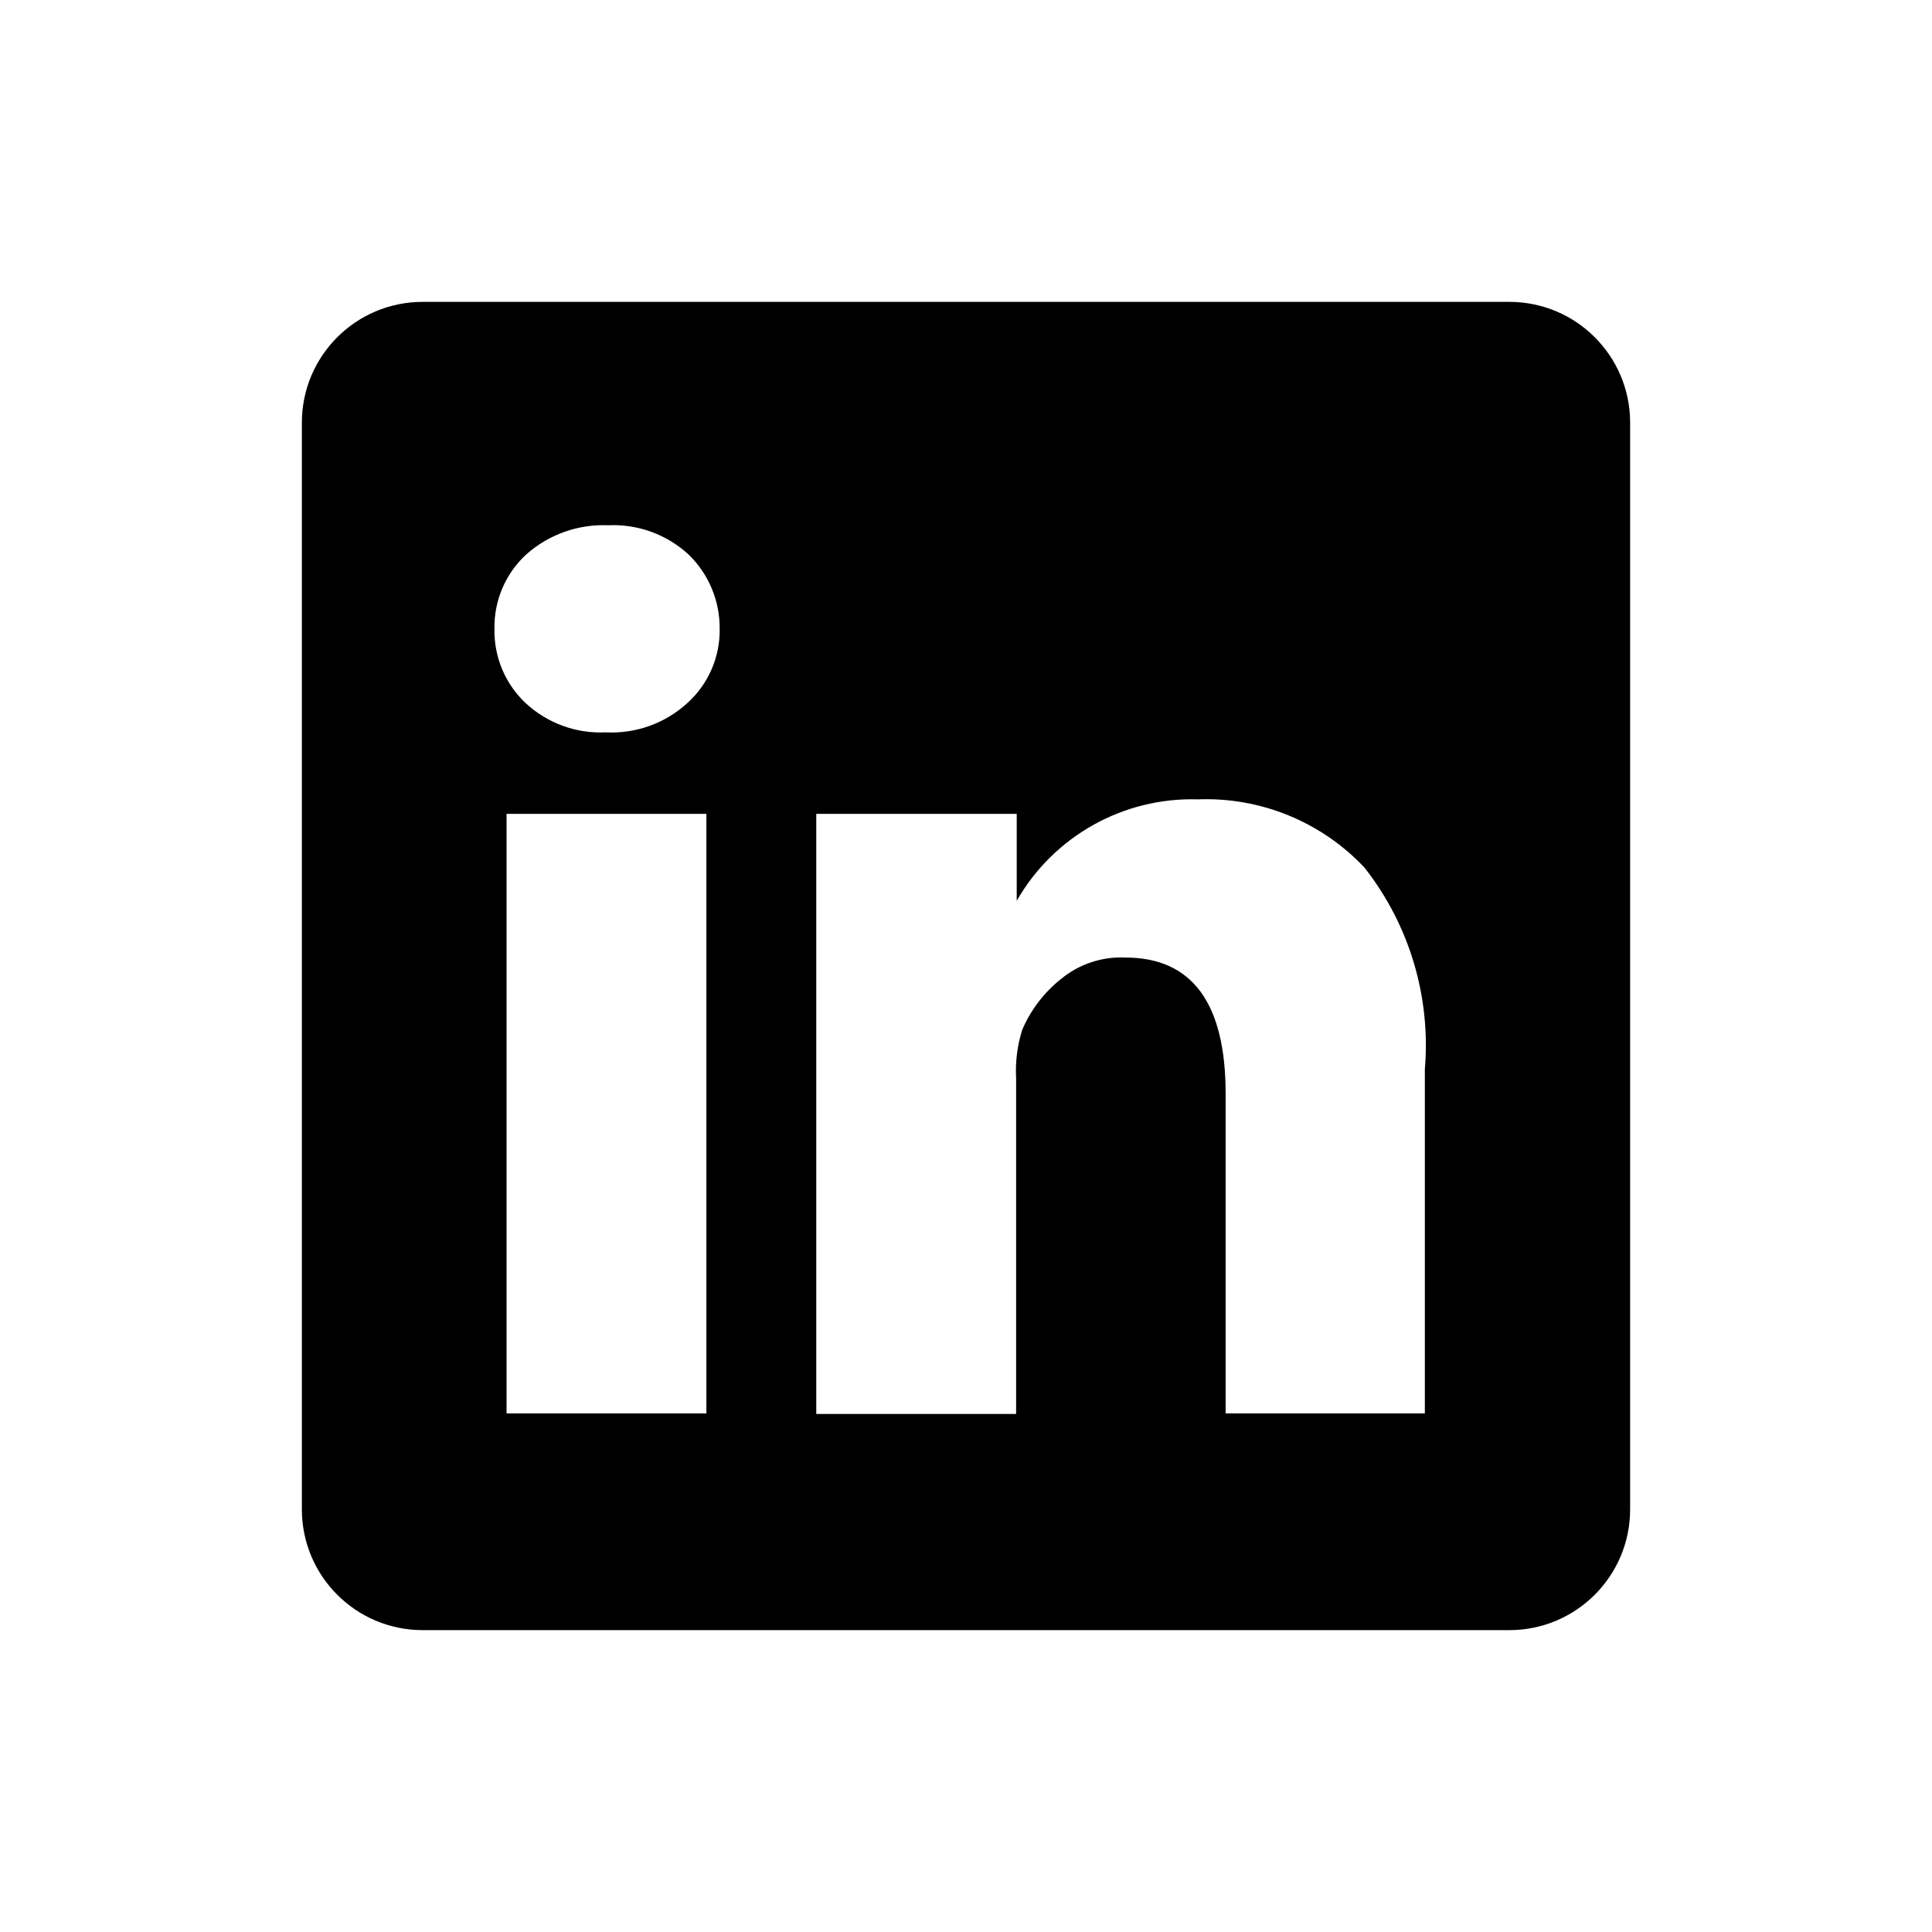
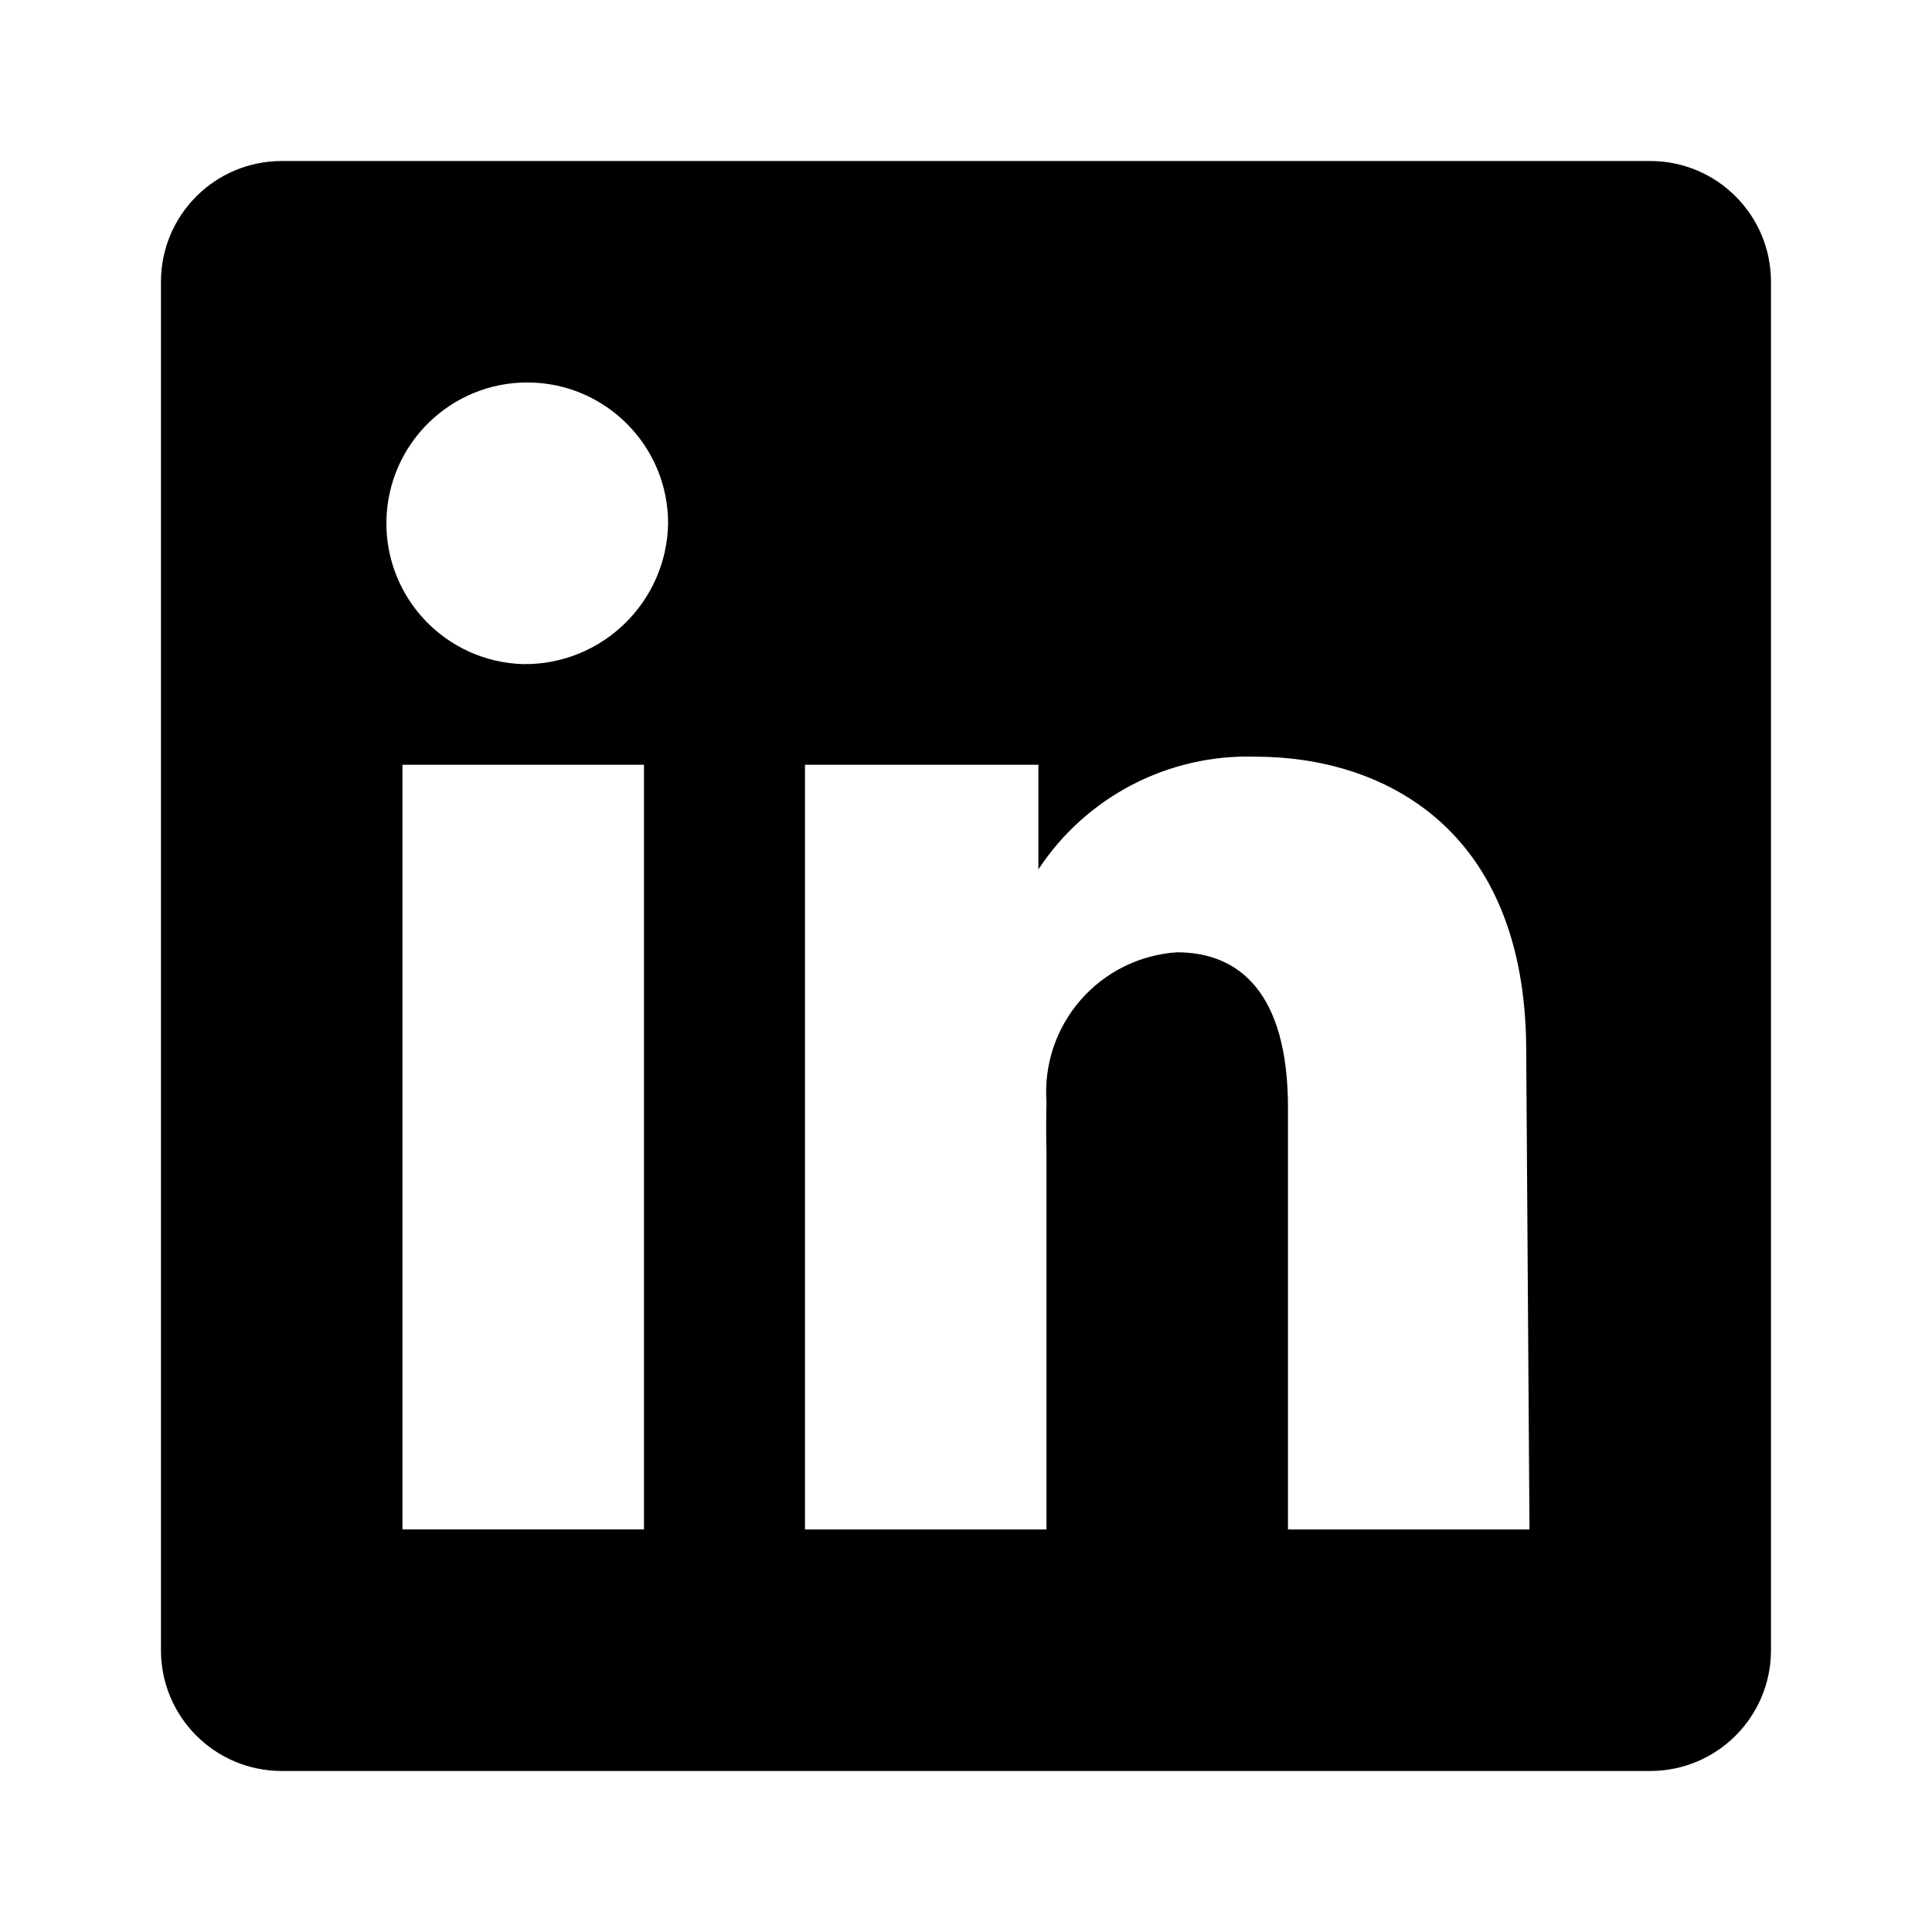
<svg xmlns="http://www.w3.org/2000/svg" viewBox="0 0 32 32">
-   <path d="M27 7v18a2 2 0 01-2 2H7a2 2 0 01-2-2V7a2 2 0 012-2h18a2 2 0 012 2zm-15.08 3.41a1.69 1.69 0 00-.52-1.23 1.84 1.84 0 00-1.33-.48 1.92 1.92 0 00-1.35.48 1.63 1.63 0 00-.53 1.23 1.64 1.64 0 00.51 1.23 1.82 1.82 0 001.33.49 1.86 1.86 0 001.36-.49 1.62 1.62 0 00.53-1.23zm-3.53 13h3.31v-9.93H8.39zm11.91 0h3.3v-5.7a4.76 4.76 0 00-1-3.34 3.6 3.6 0 00-2.76-1.13 3.34 3.34 0 00-3 1.68v-1.44h-3.32v9.94h3.31v-5.56a2.28 2.28 0 01.1-.8 2.16 2.16 0 01.65-.85 1.56 1.56 0 011.06-.35c1.1 0 1.66.75 1.66 2.25z" />
+   <g clip-path="url(#a)">
+     <path d="M27.333 2.667H4.666a2 2 0 00-2 2v22.666a2 2 0 002 2h22.667a2 2 0 002-2V4.667a2 2 0 00-2-2zM10.666 25.332h-4V12.667h4v12.666zM8.666 11a2.333 2.333 0 112.4-2.334A2.373 2.373 0 018.666 11zm16.667 14.333h-4v-6.986c0-1.894-.8-2.574-1.84-2.574a2.32 2.32 0 00-2.16 2.48 18.39 18.39 0 000 .854v6.226h-4V12.667h3.866V14.4a4.148 4.148 0 013.6-1.867c2.067 0 4.48 1.147 4.48 4.88l.054 7.92z" />
+   </g>
+   <defs>
+     <clipPath id="a">
+       <path d="M0 0h32v32H0z" />
+     </clipPath>
+   </defs>
</svg>
